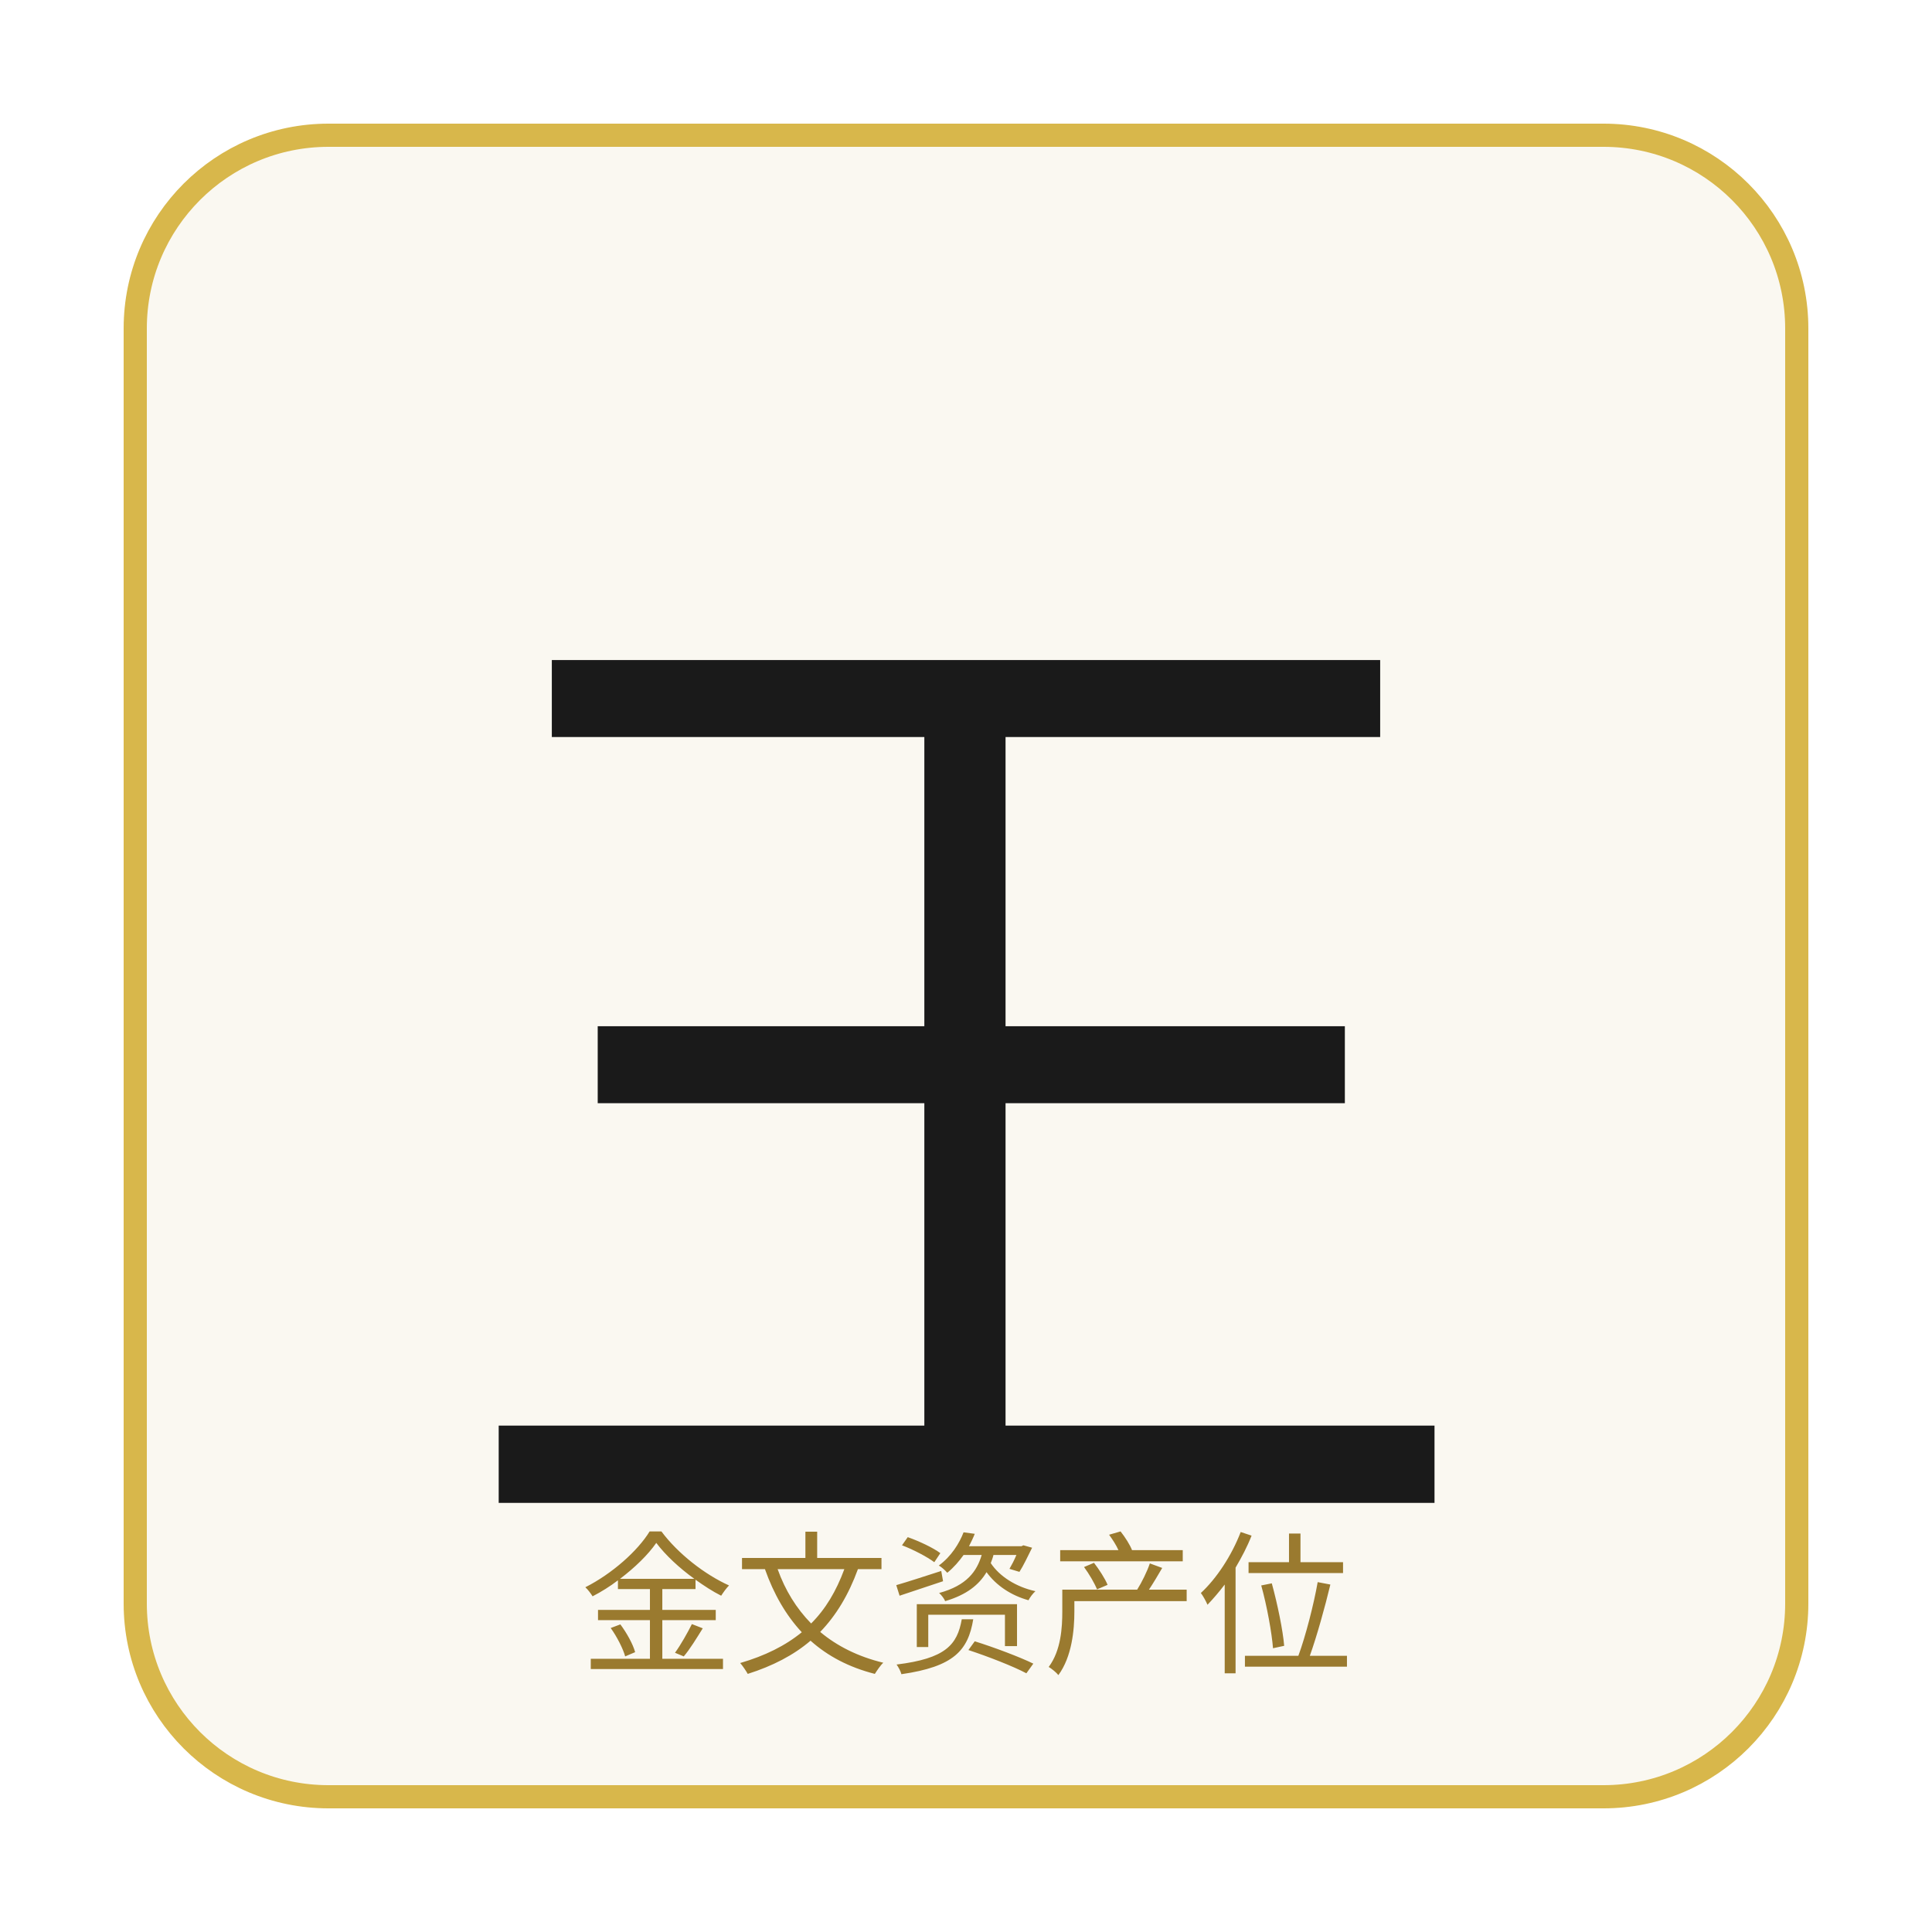
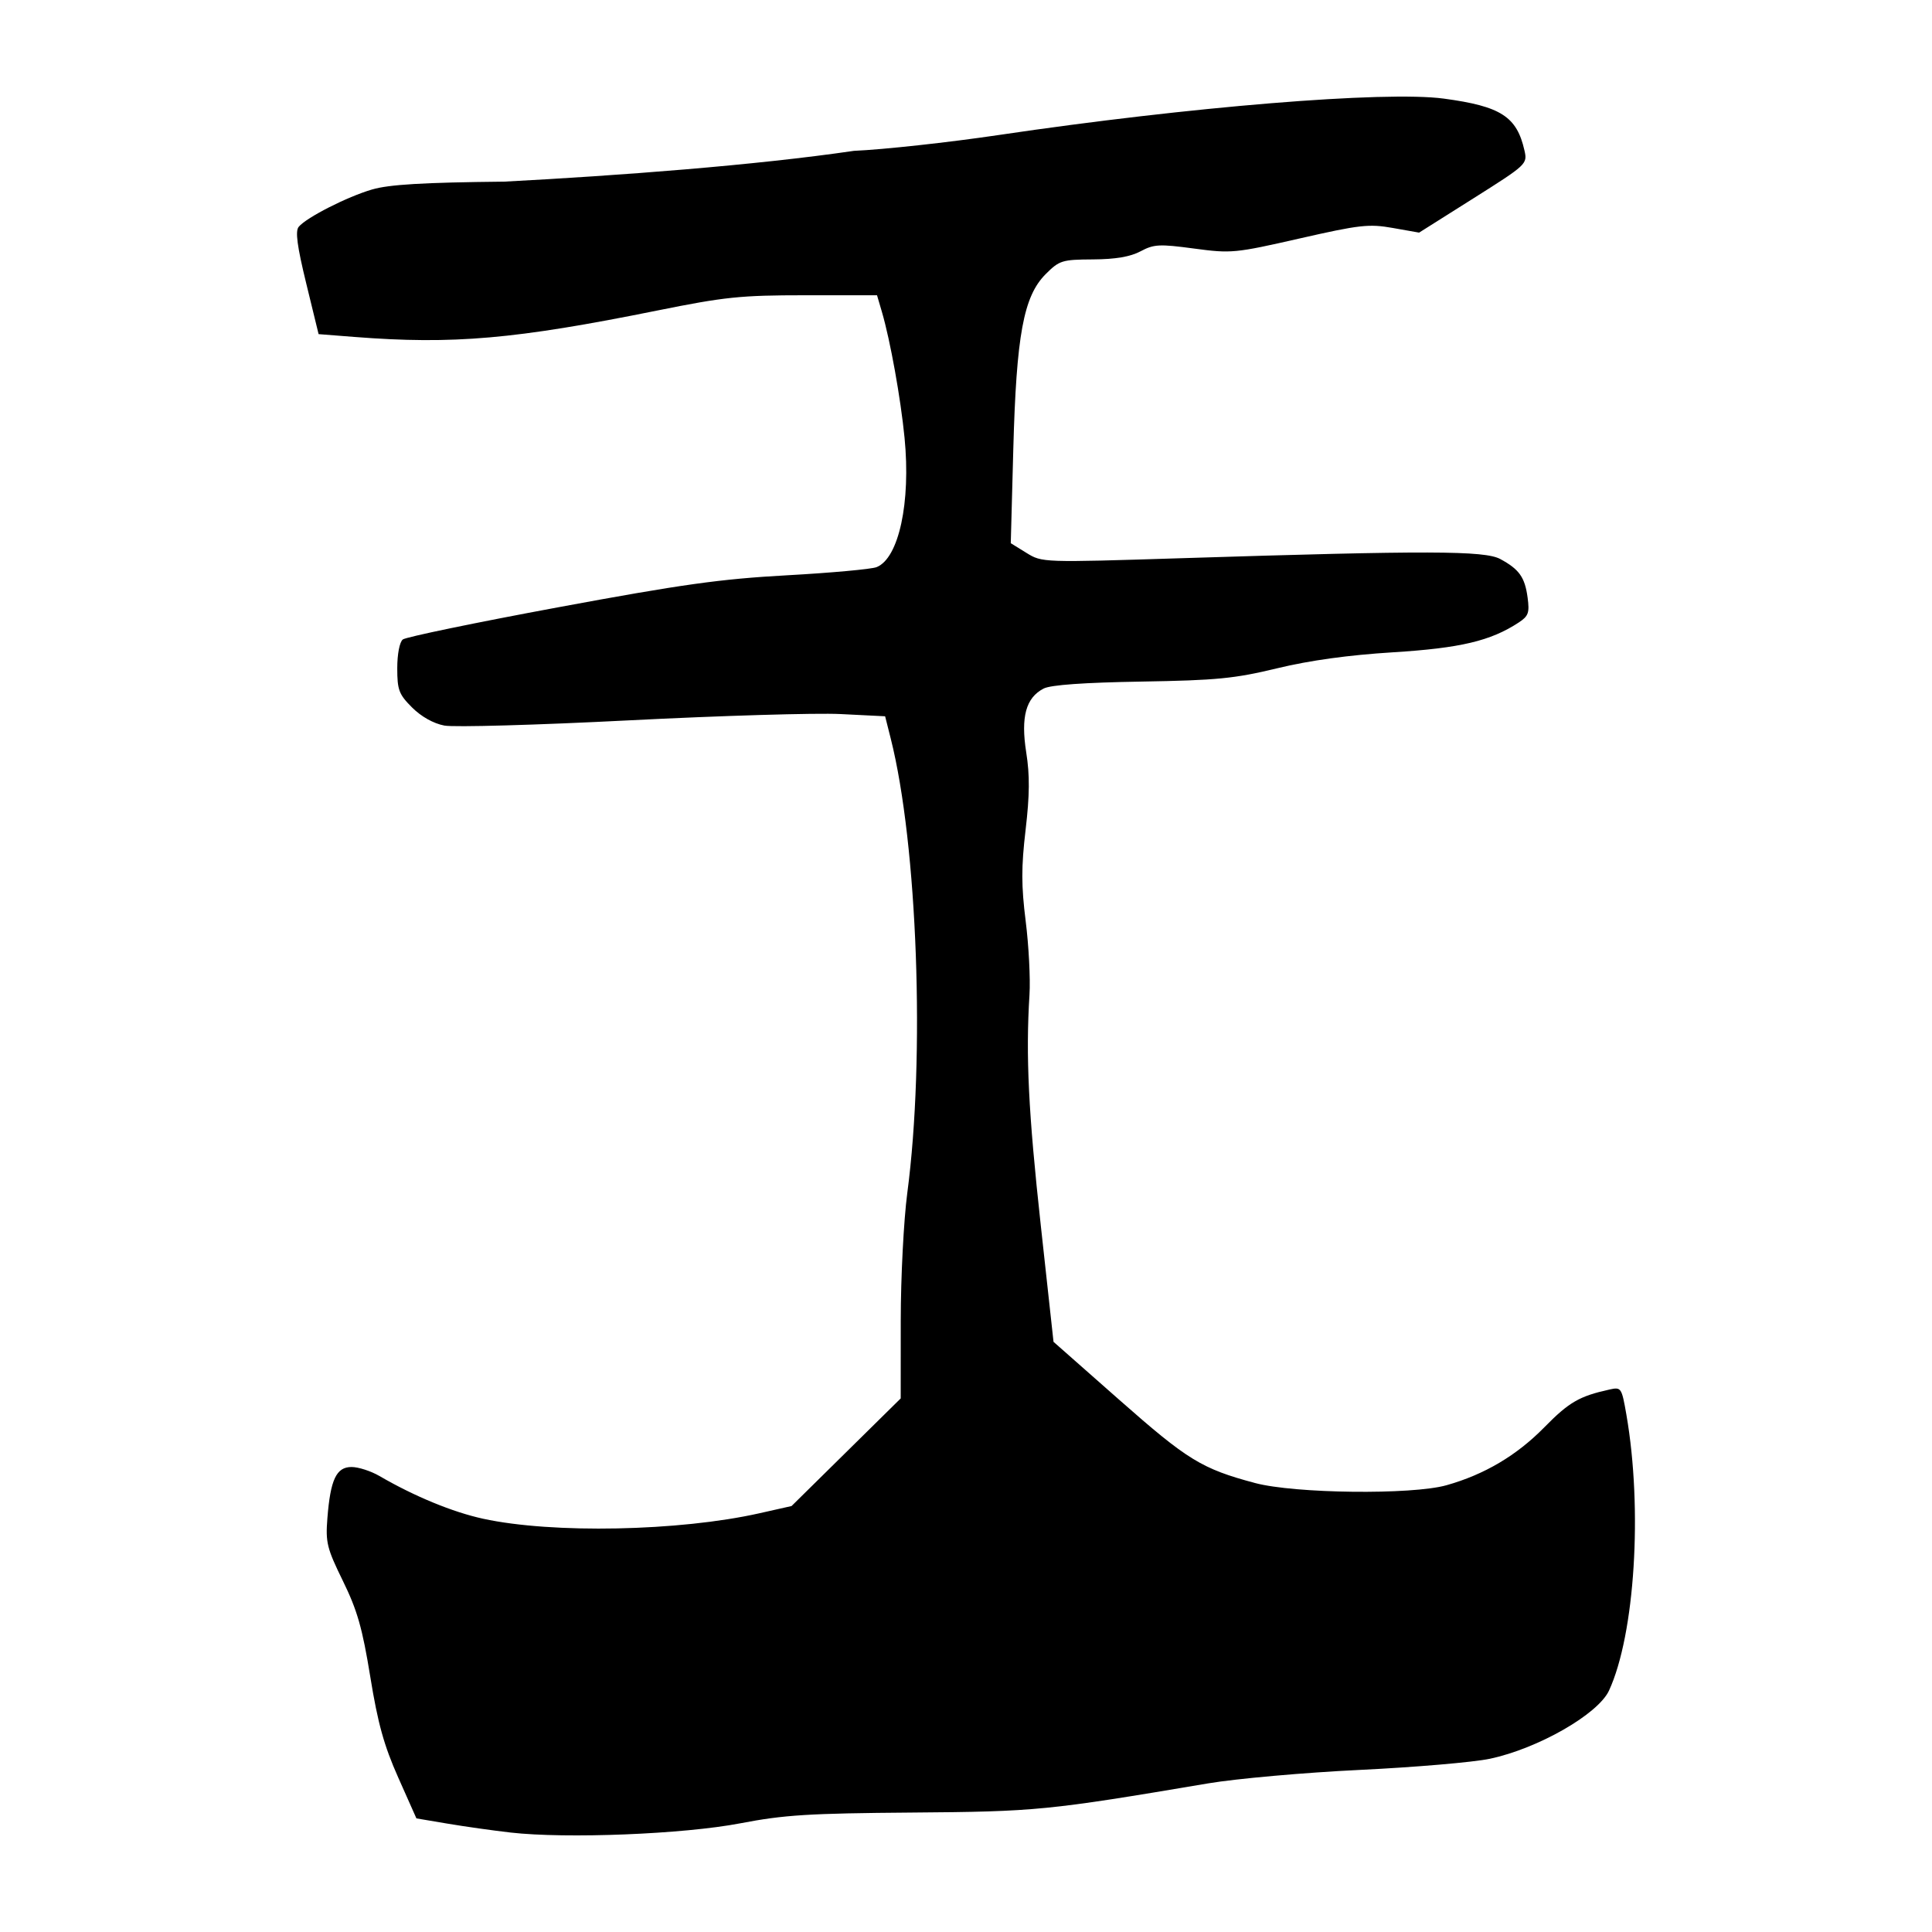
- <svg xmlns="http://www.w3.org/2000/svg" viewBox="0 0 100 100">
-   <rect x="7" y="7" width="86" height="86" rx="10" fill="#faf7f0" stroke="#d4af37" stroke-width="1.2" opacity="0.9" />
-   <text x="50" y="57" text-anchor="middle" dominant-baseline="middle" fill="#1a1a1a" font-size="54" font-family="STKaiti, KaiTi, serif">王</text>
-   <text x="50" y="86" text-anchor="middle" fill="#9a7a2f" font-size="8" font-family="PingFang SC, sans-serif">金文资产位</text>
+ <svg xmlns="http://www.w3.org/2000/svg" viewBox="0 0 300 300" height="300" width="300" id="svg216" version="1.1">
+   <defs id="defs220" />
+   <path id="path226" d="m 79.255,284.552 c -2.703,-0.308 -7.092,-0.928 -9.754,-1.377 l -4.84,-0.816 -2.828,-6.354 c -2.207,-4.959 -3.159,-8.393 -4.336,-15.637 -1.228,-7.558 -2.017,-10.321 -4.247,-14.874 -2.488,-5.079 -2.709,-5.973 -2.413,-9.743 0.472,-6.01 1.389,-7.956 3.751,-7.956 1.062,0 3.015,0.631 4.341,1.403 5.413,3.15 11.357,5.6 16.085,6.63 10.751,2.342 30.472,1.95 42.927,-0.853 l 4.971,-1.119 8.475,-8.356 8.475,-8.356 0.006,-12.142 c 0.004,-6.678 0.46,-15.567 1.015,-19.753 2.792,-21.06 1.59,-54.067 -2.57,-70.566 l -0.872,-3.459 -6.918,-0.346 c -3.805,-0.19 -18.593,0.25 -32.862,0.978 -14.269,0.728 -27.167,1.093 -28.662,0.81 -1.687,-0.319 -3.59,-1.386 -5.016,-2.811 -2.043,-2.043 -2.297,-2.718 -2.297,-6.087 0,-2.206 0.361,-4.075 0.865,-4.473 0.476,-0.376 11.294,-2.617 24.041,-4.98 19.336,-3.585 25.24,-4.411 35.629,-4.985 6.849,-0.379 13.104,-0.949 13.9,-1.267 3.447,-1.376 5.322,-10.054 4.338,-20.078 -0.604,-6.15 -2.216,-15.12 -3.514,-19.544 l -0.761,-2.594 h -11.189 c -10.004,0 -12.437,0.252 -22.978,2.38 -22.038,4.449 -31.651,5.287 -46.958,4.095 L 49.471,51.884 47.55,44.006 c -1.411,-5.786 -1.722,-8.119 -1.169,-8.784 1.206,-1.453 7.528,-4.671 11.396,-5.8 2.649,-0.773 7.908,-1.086 20.513,-1.218 17.807,-0.937 38.966,-2.533 54.308,-4.781 4.566,-0.196 14.684,-1.302 22.484,-2.458 29.644,-4.394 60.015,-6.877 69.118,-5.652 8.856,1.192 11.33,2.785 12.52,8.061 0.472,2.091 0.359,2.197 -7.942,7.434 l -8.42,5.313 -4.101,-0.725 c -3.696,-0.653 -5.124,-0.492 -14.478,1.639 -10.025,2.283 -10.581,2.336 -16.369,1.559 -5.378,-0.722 -6.229,-0.678 -8.302,0.427 -1.591,0.848 -3.892,1.24 -7.395,1.26 -4.803,0.027 -5.21,0.154 -7.345,2.289 -3.434,3.434 -4.548,9.465 -5.024,27.196 l -0.392,14.582 2.436,1.506 c 2.432,1.503 2.476,1.504 24.143,0.821 38.2,-1.205 47,-1.182 49.43,0.132 2.945,1.591 3.821,2.827 4.245,5.986 0.317,2.364 0.132,2.878 -1.398,3.881 -4.356,2.854 -9.047,3.964 -19.501,4.614 -6.922,0.43 -12.911,1.257 -17.988,2.483 -6.624,1.6 -9.359,1.868 -21.101,2.065 -8.896,0.149 -14.057,0.516 -15.154,1.078 -2.762,1.414 -3.581,4.41 -2.711,9.922 0.561,3.555 0.536,6.611 -0.1,12.03 -0.679,5.788 -0.675,8.67 0.017,14.182 0.478,3.805 0.742,8.942 0.588,11.415 -0.594,9.499 -0.166,18.271 1.749,35.769 l 1.983,18.127 10.252,9.043 c 10.568,9.321 12.761,10.665 21.017,12.875 6.168,1.651 24.372,1.865 29.749,0.35 5.904,-1.664 10.902,-4.623 15.193,-8.995 3.84,-3.912 5.435,-4.835 10.161,-5.876 1.775,-0.391 1.856,-0.268 2.583,3.916 2.547,14.655 1.321,34.132 -2.696,42.833 -1.696,3.675 -11.033,9.018 -18.523,10.599 -2.554,0.539 -11.648,1.317 -20.209,1.728 -8.561,0.411 -19.146,1.352 -23.522,2.091 -24.975,4.216 -26.675,4.383 -46.007,4.53 -16.01,0.122 -19.816,0.36 -26.635,1.67 -8.804,1.691 -27.016,2.421 -35.701,1.43 z" style="fill:#000000;stroke-width:0.692" />
</svg>
